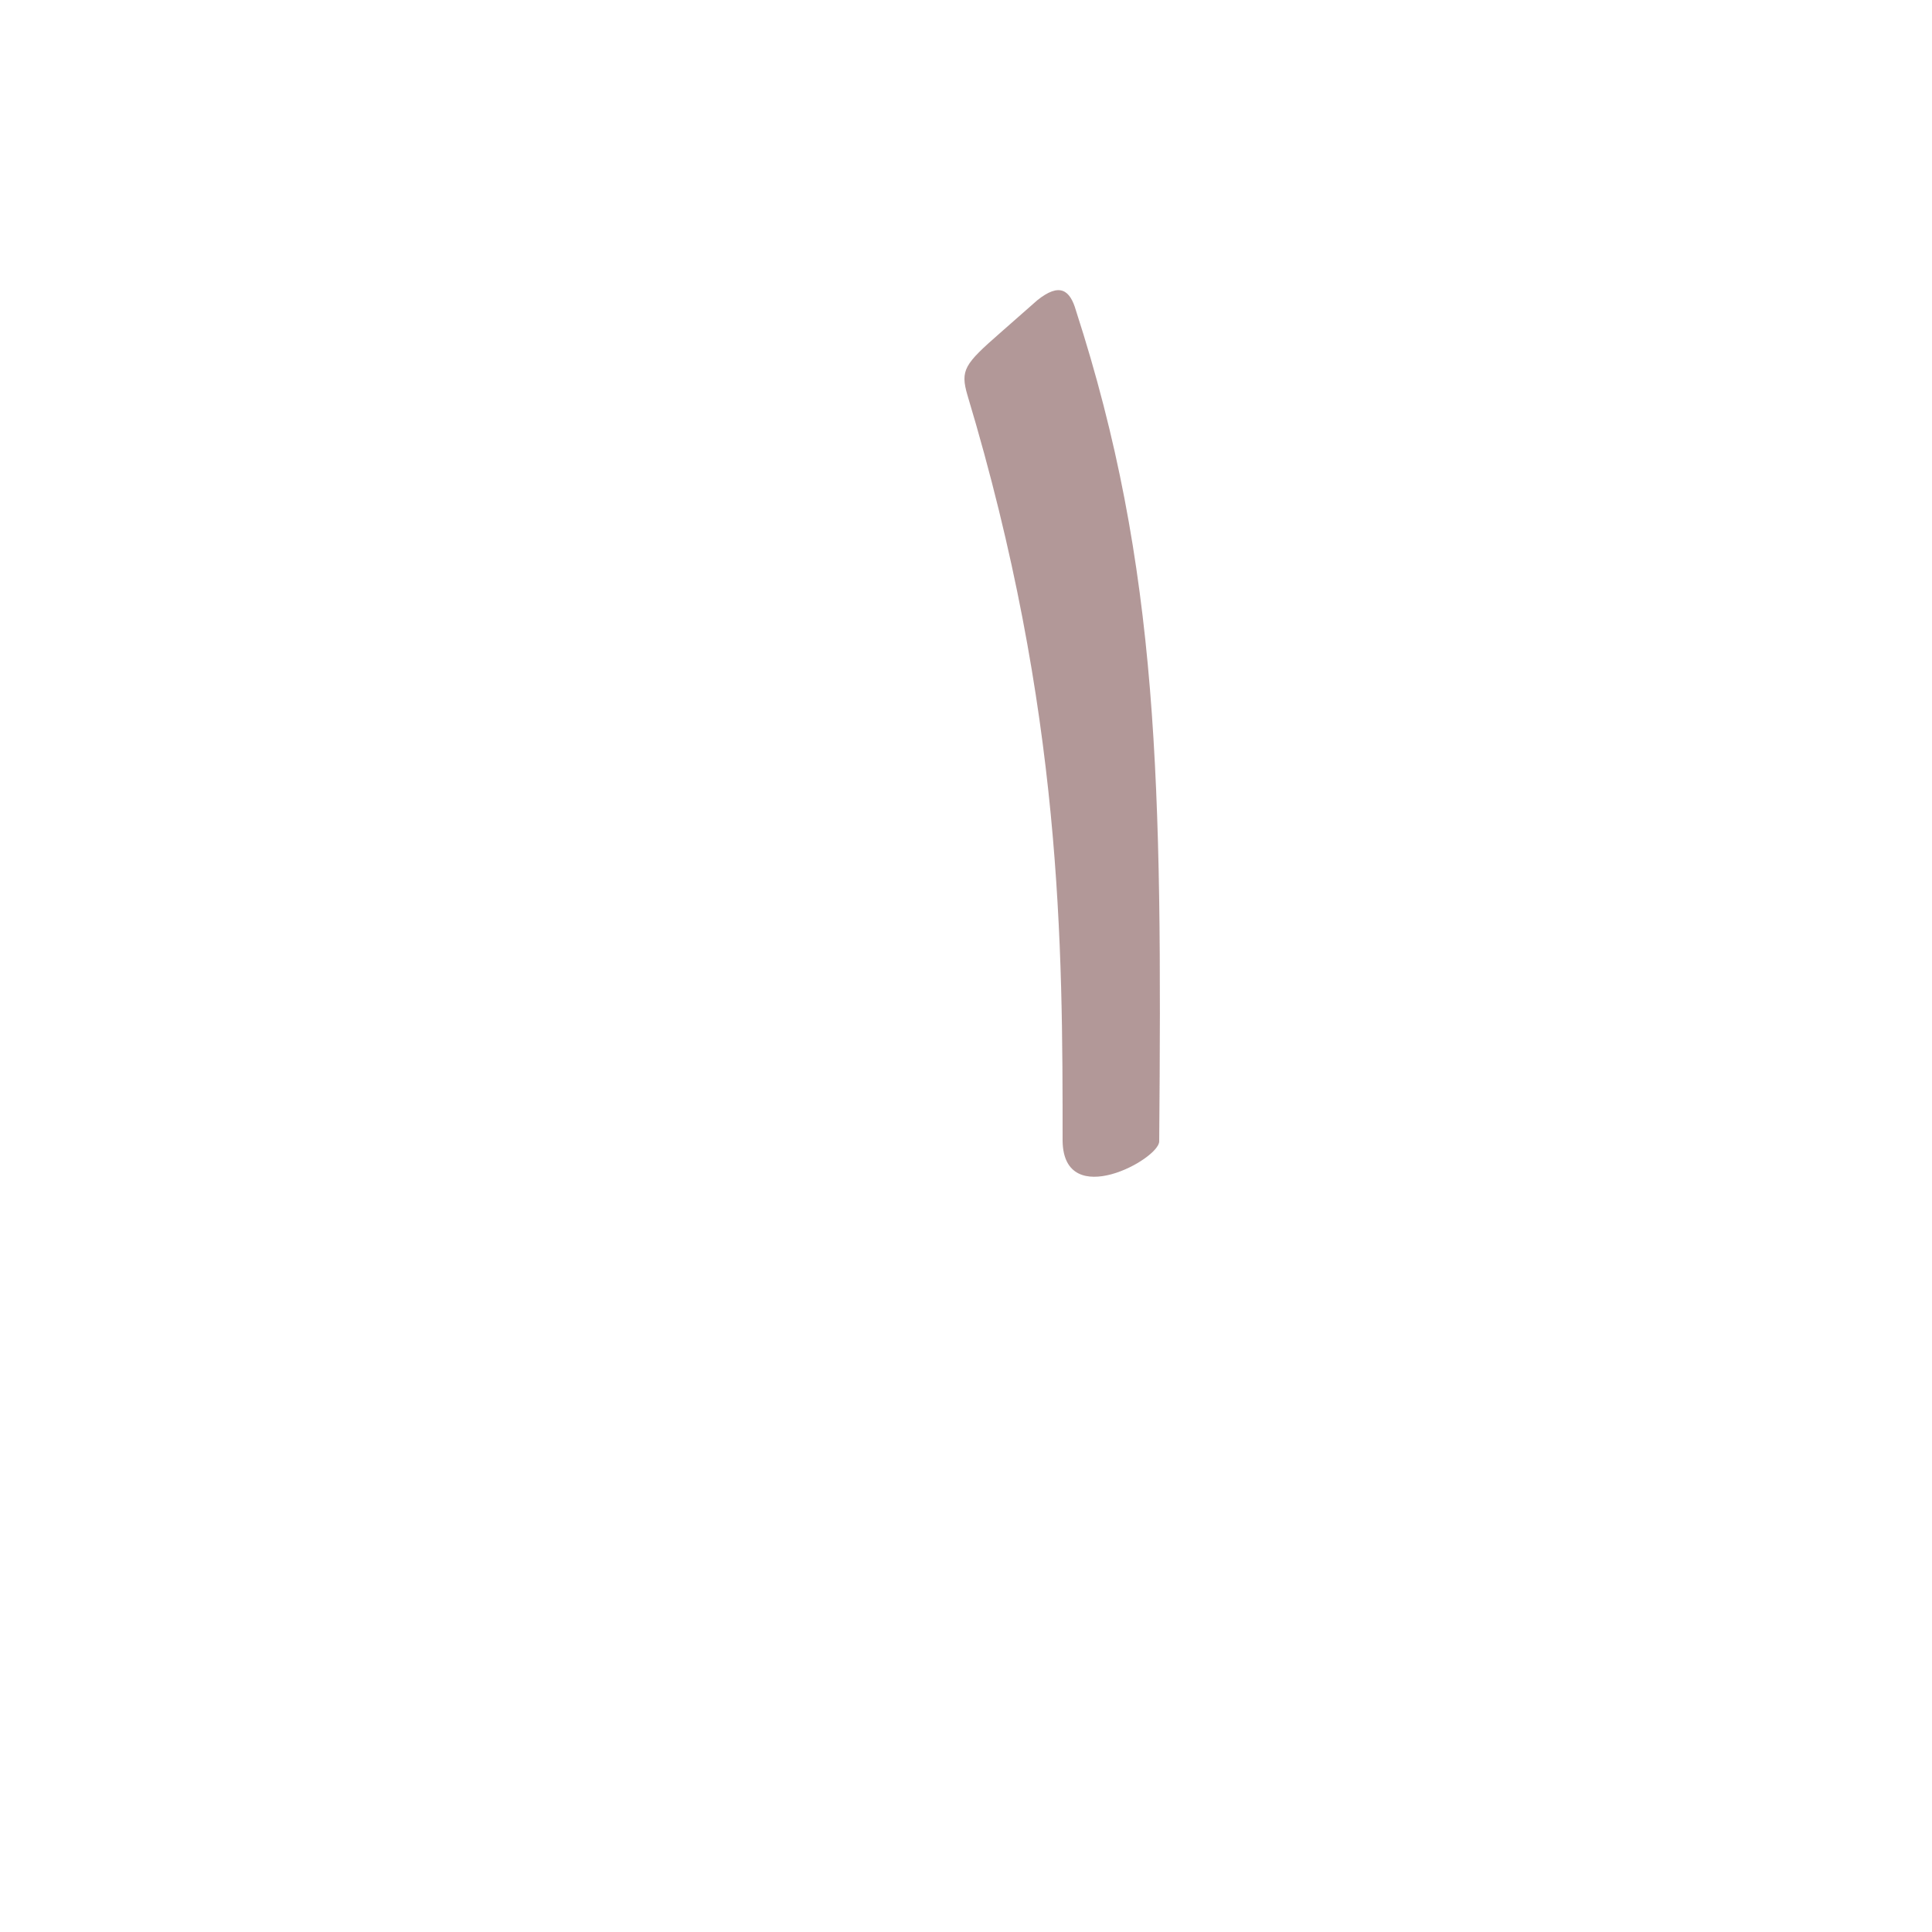
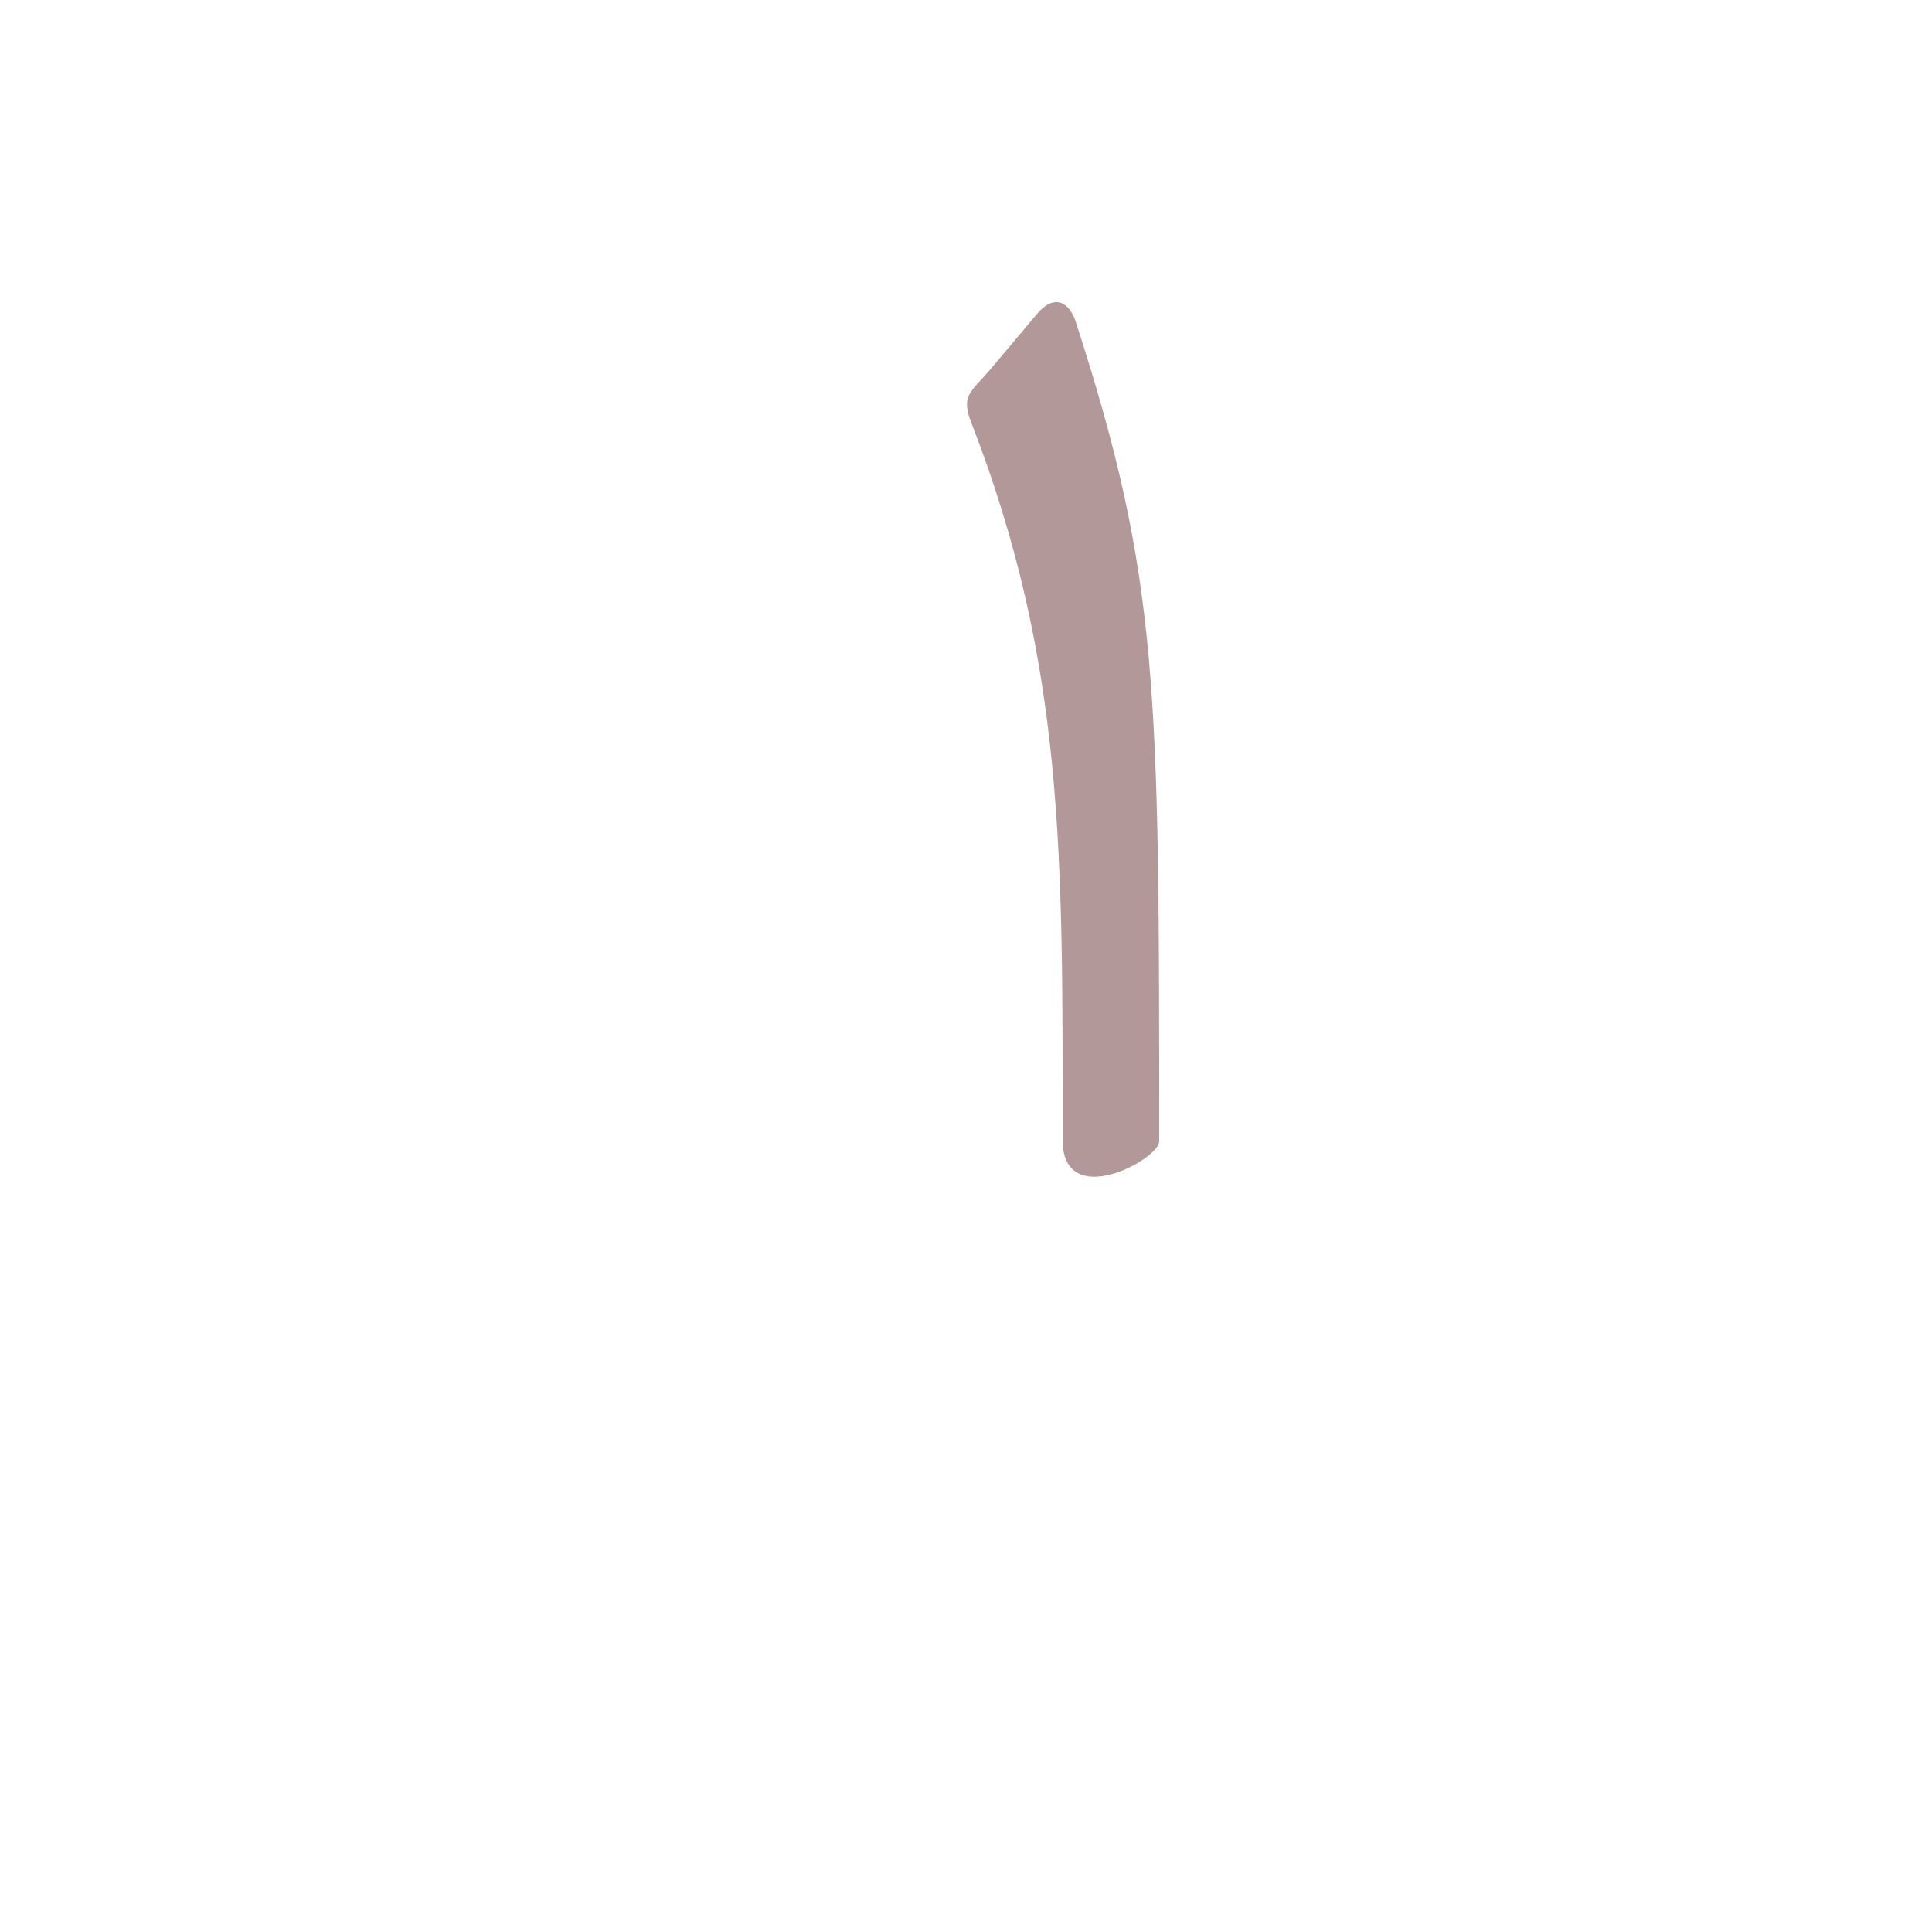
<svg xmlns="http://www.w3.org/2000/svg" xml:space="preserve" width="1300px" height="1300px" version="1.0" style="shape-rendering:geometricPrecision; text-rendering:geometricPrecision; image-rendering:optimizeQuality; fill-rule:evenodd; clip-rule:evenodd" viewBox="0 0 1300 1056">
  <defs>
    <style type="text/css">
   
    .fil0 {fill:#663333;fill-opacity:0.502}
   
  </style>
  </defs>
  <g id="_300:master">
-     <path class="fil0" d="M715 646c0,-131 0,-289 -64,-502 -5,-17 -2,-21 22,-42l25 -22c15,-12 22,-7 26,7 56,173 58,319 56,559 0,12 -64,47 -65,0z" />
+     <path class="fil0" d="M715 646c0,-191 2,-321 -62,-485 -6,-17 0,-19 13,-34l32 -38c12,-14 22,-7 26,6 56,173 56,246 56,551 0,12 -64,47 -65,0z" />
  </g>
</svg>
